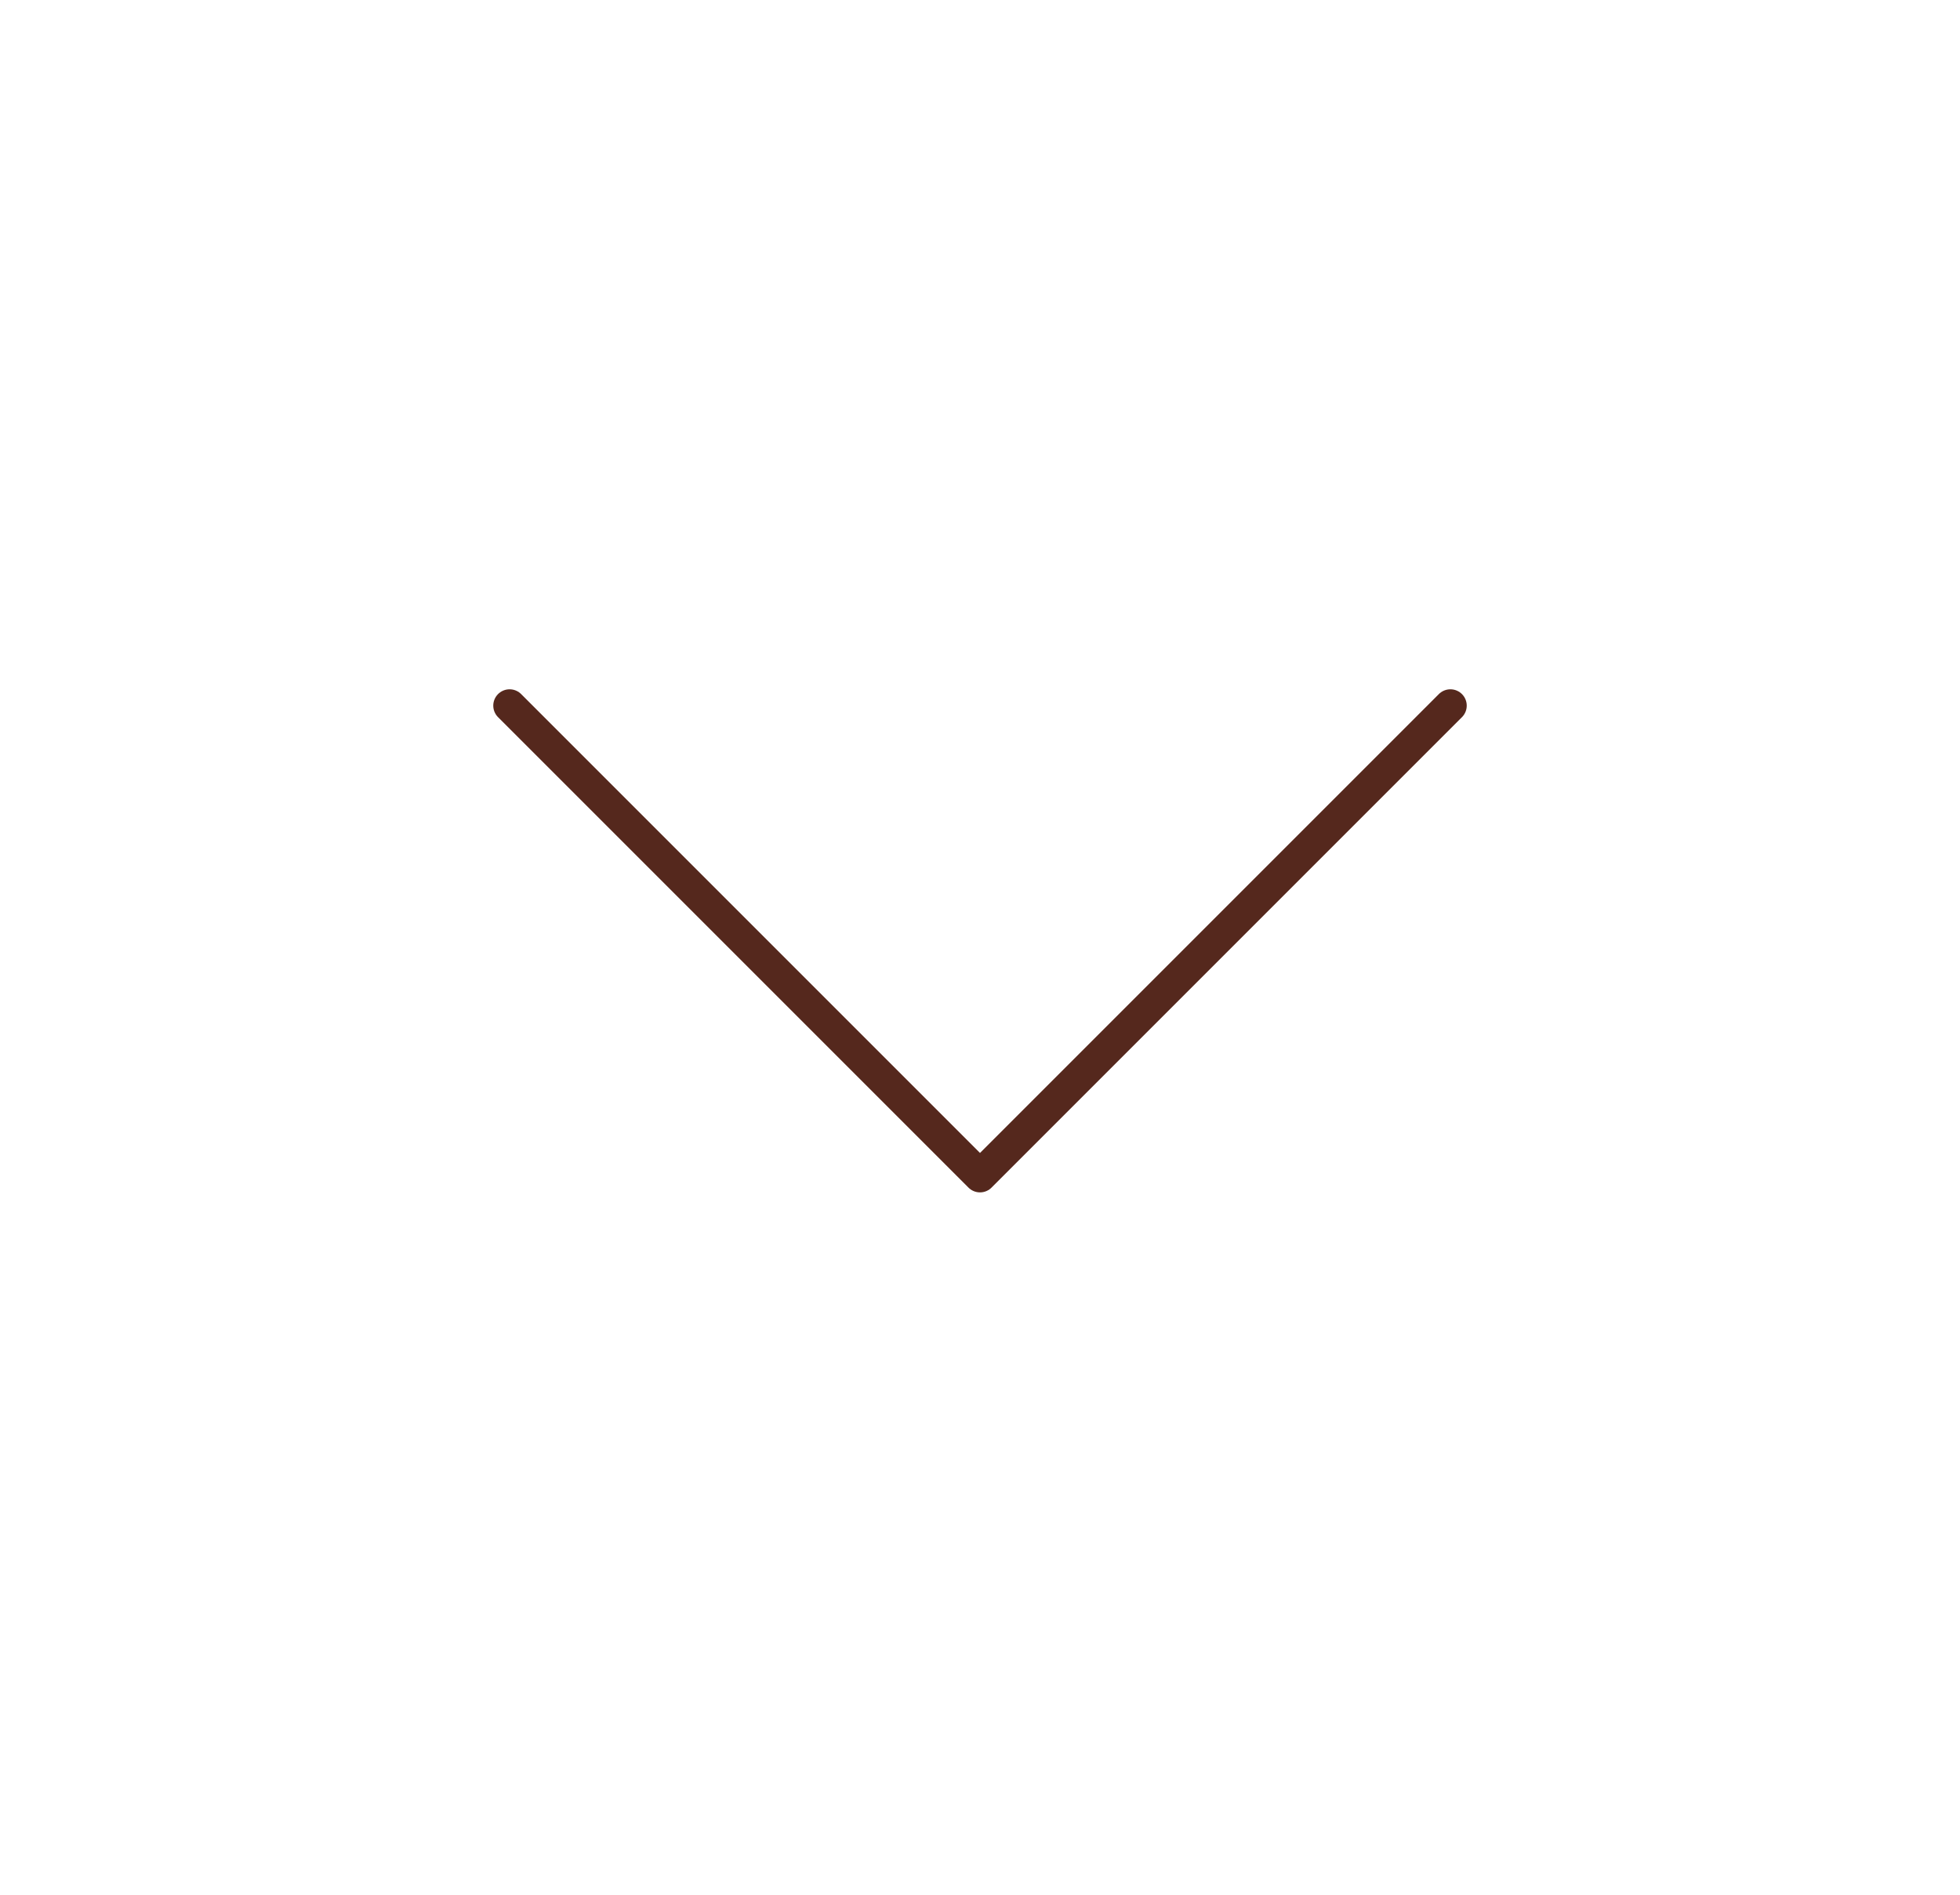
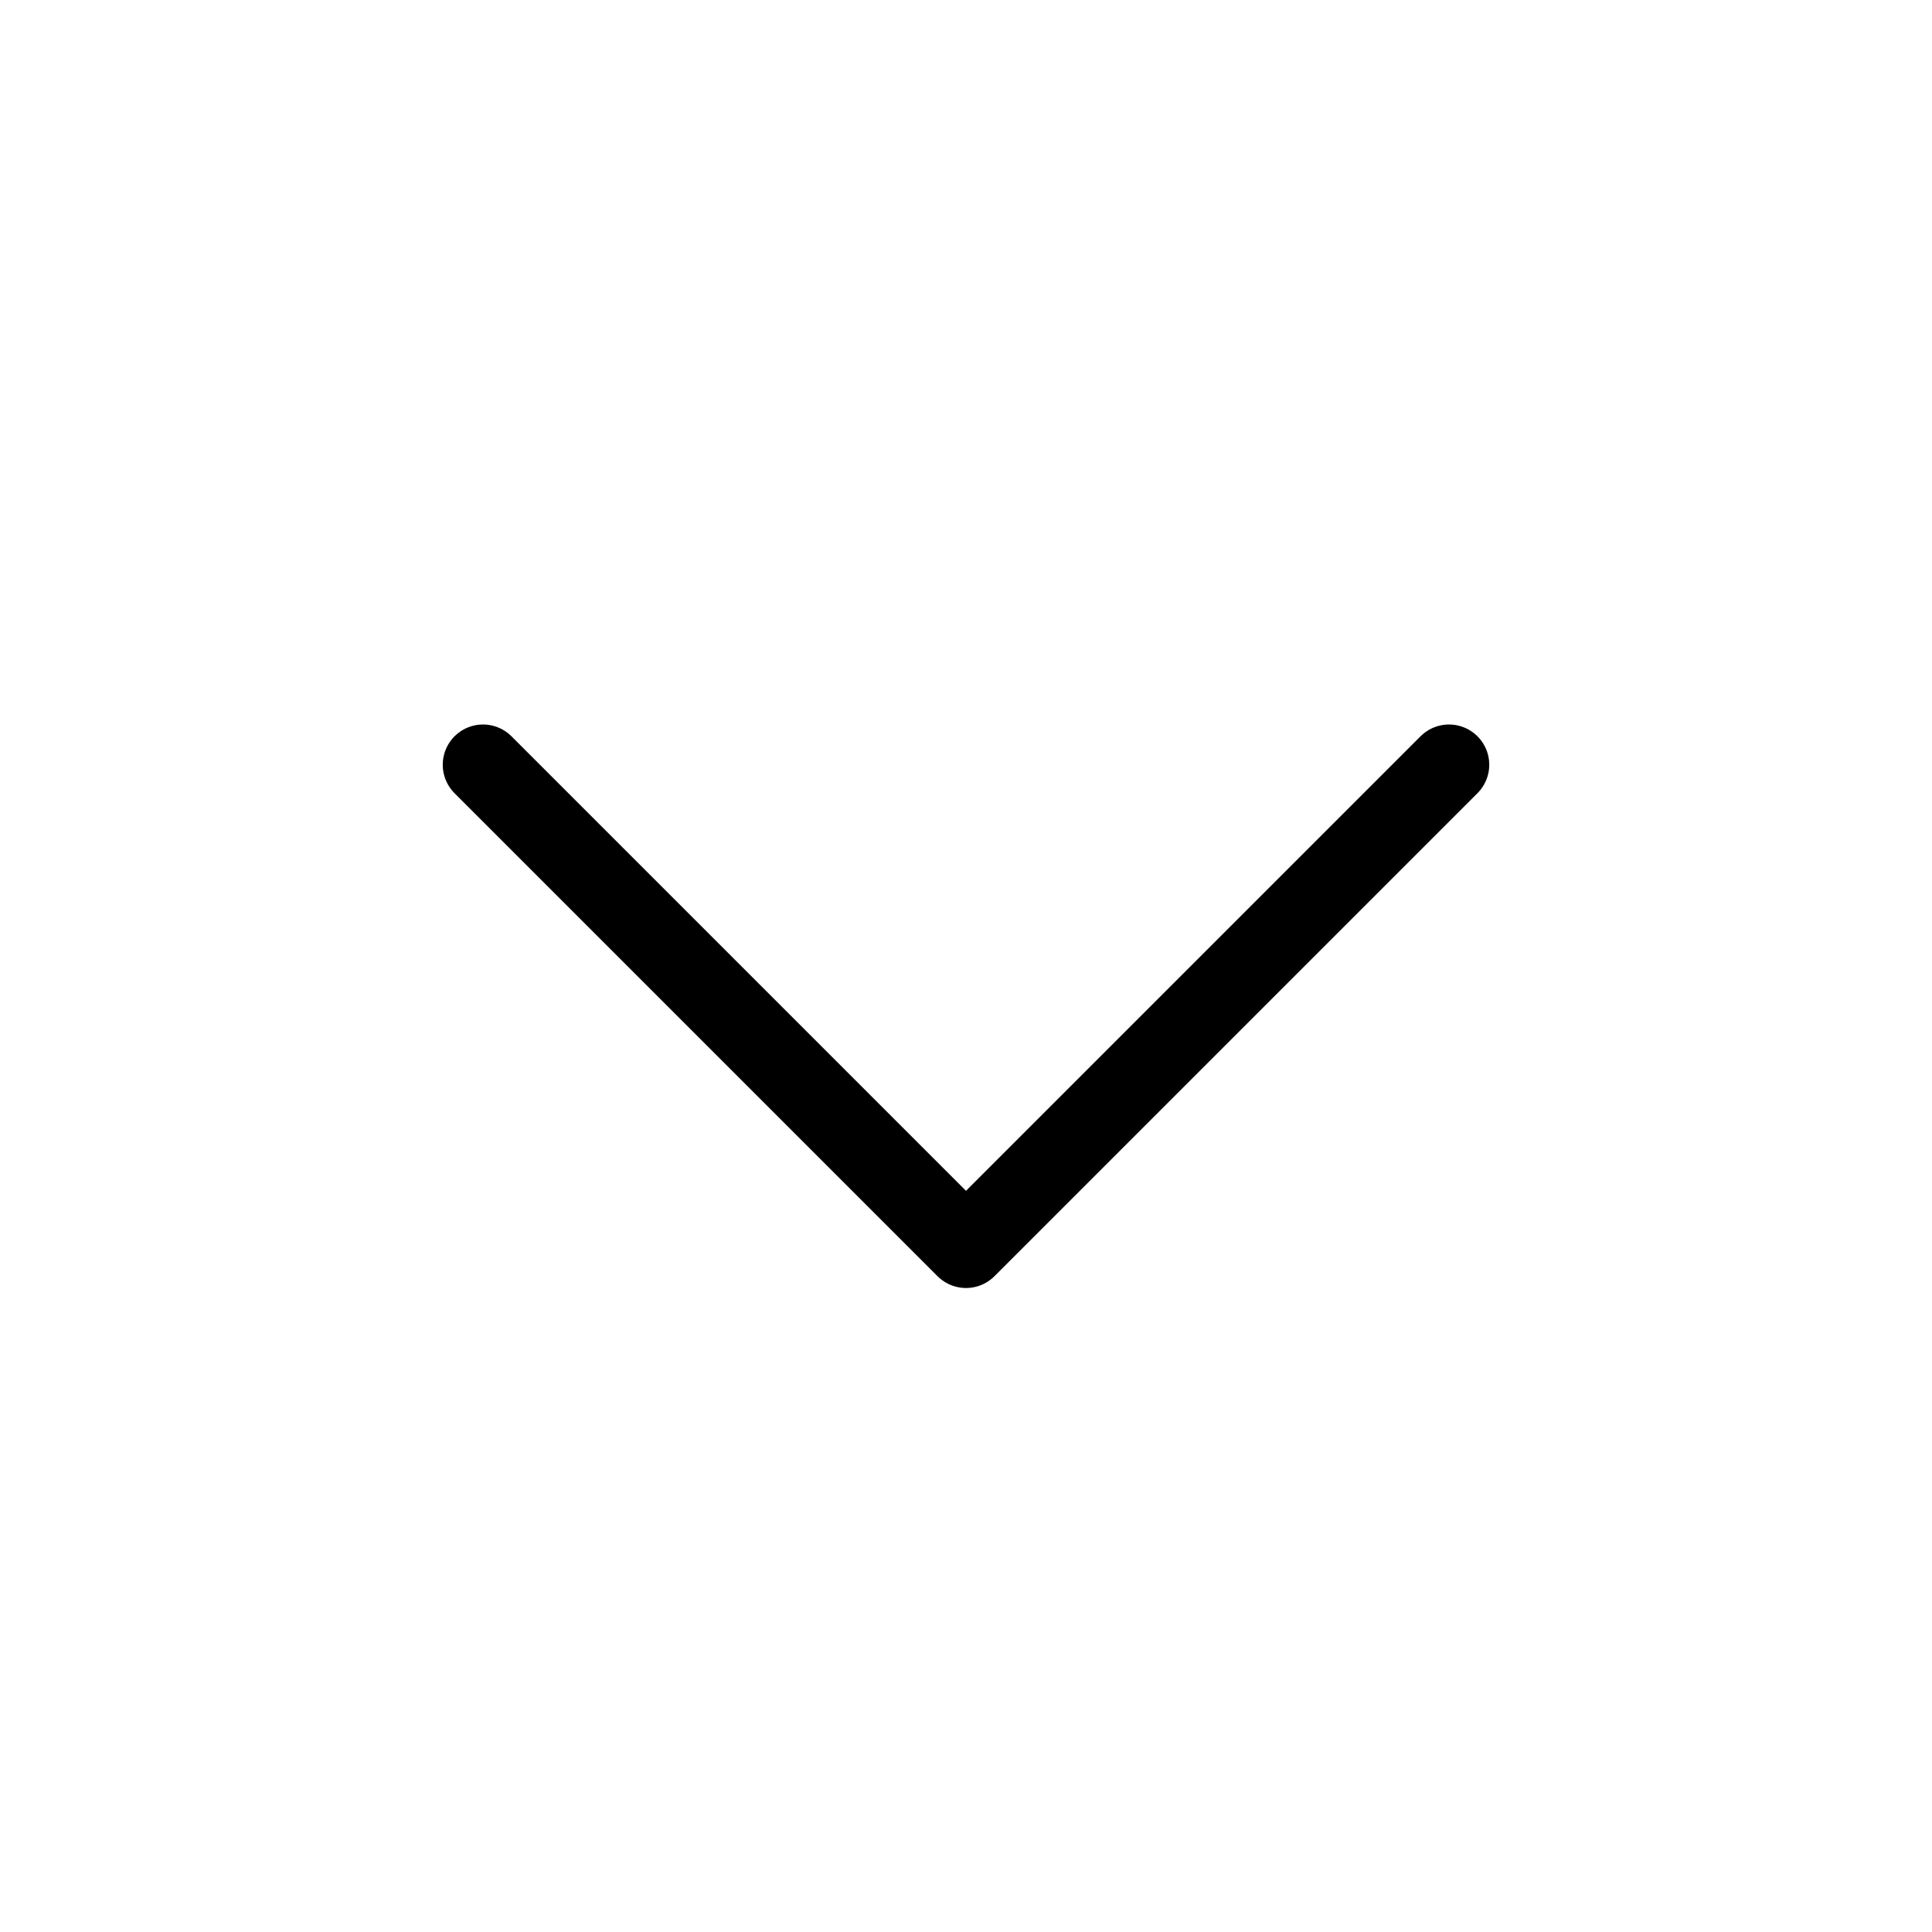
- <svg xmlns="http://www.w3.org/2000/svg" width="60" height="58" viewBox="0 0 60 58" fill="none">
-   <path d="M15.6 21.6L30 36L44.4 21.6" stroke="#55281D" stroke-linecap="round" stroke-linejoin="round" />
+ <svg xmlns="http://www.w3.org/2000/svg" width="24" height="24" viewBox="0 0 24 24" fill="none">
+   <path d="M6 9.5L12 15.5L18 9.5" stroke="black" stroke-linecap="round" stroke-linejoin="round" />
</svg>
